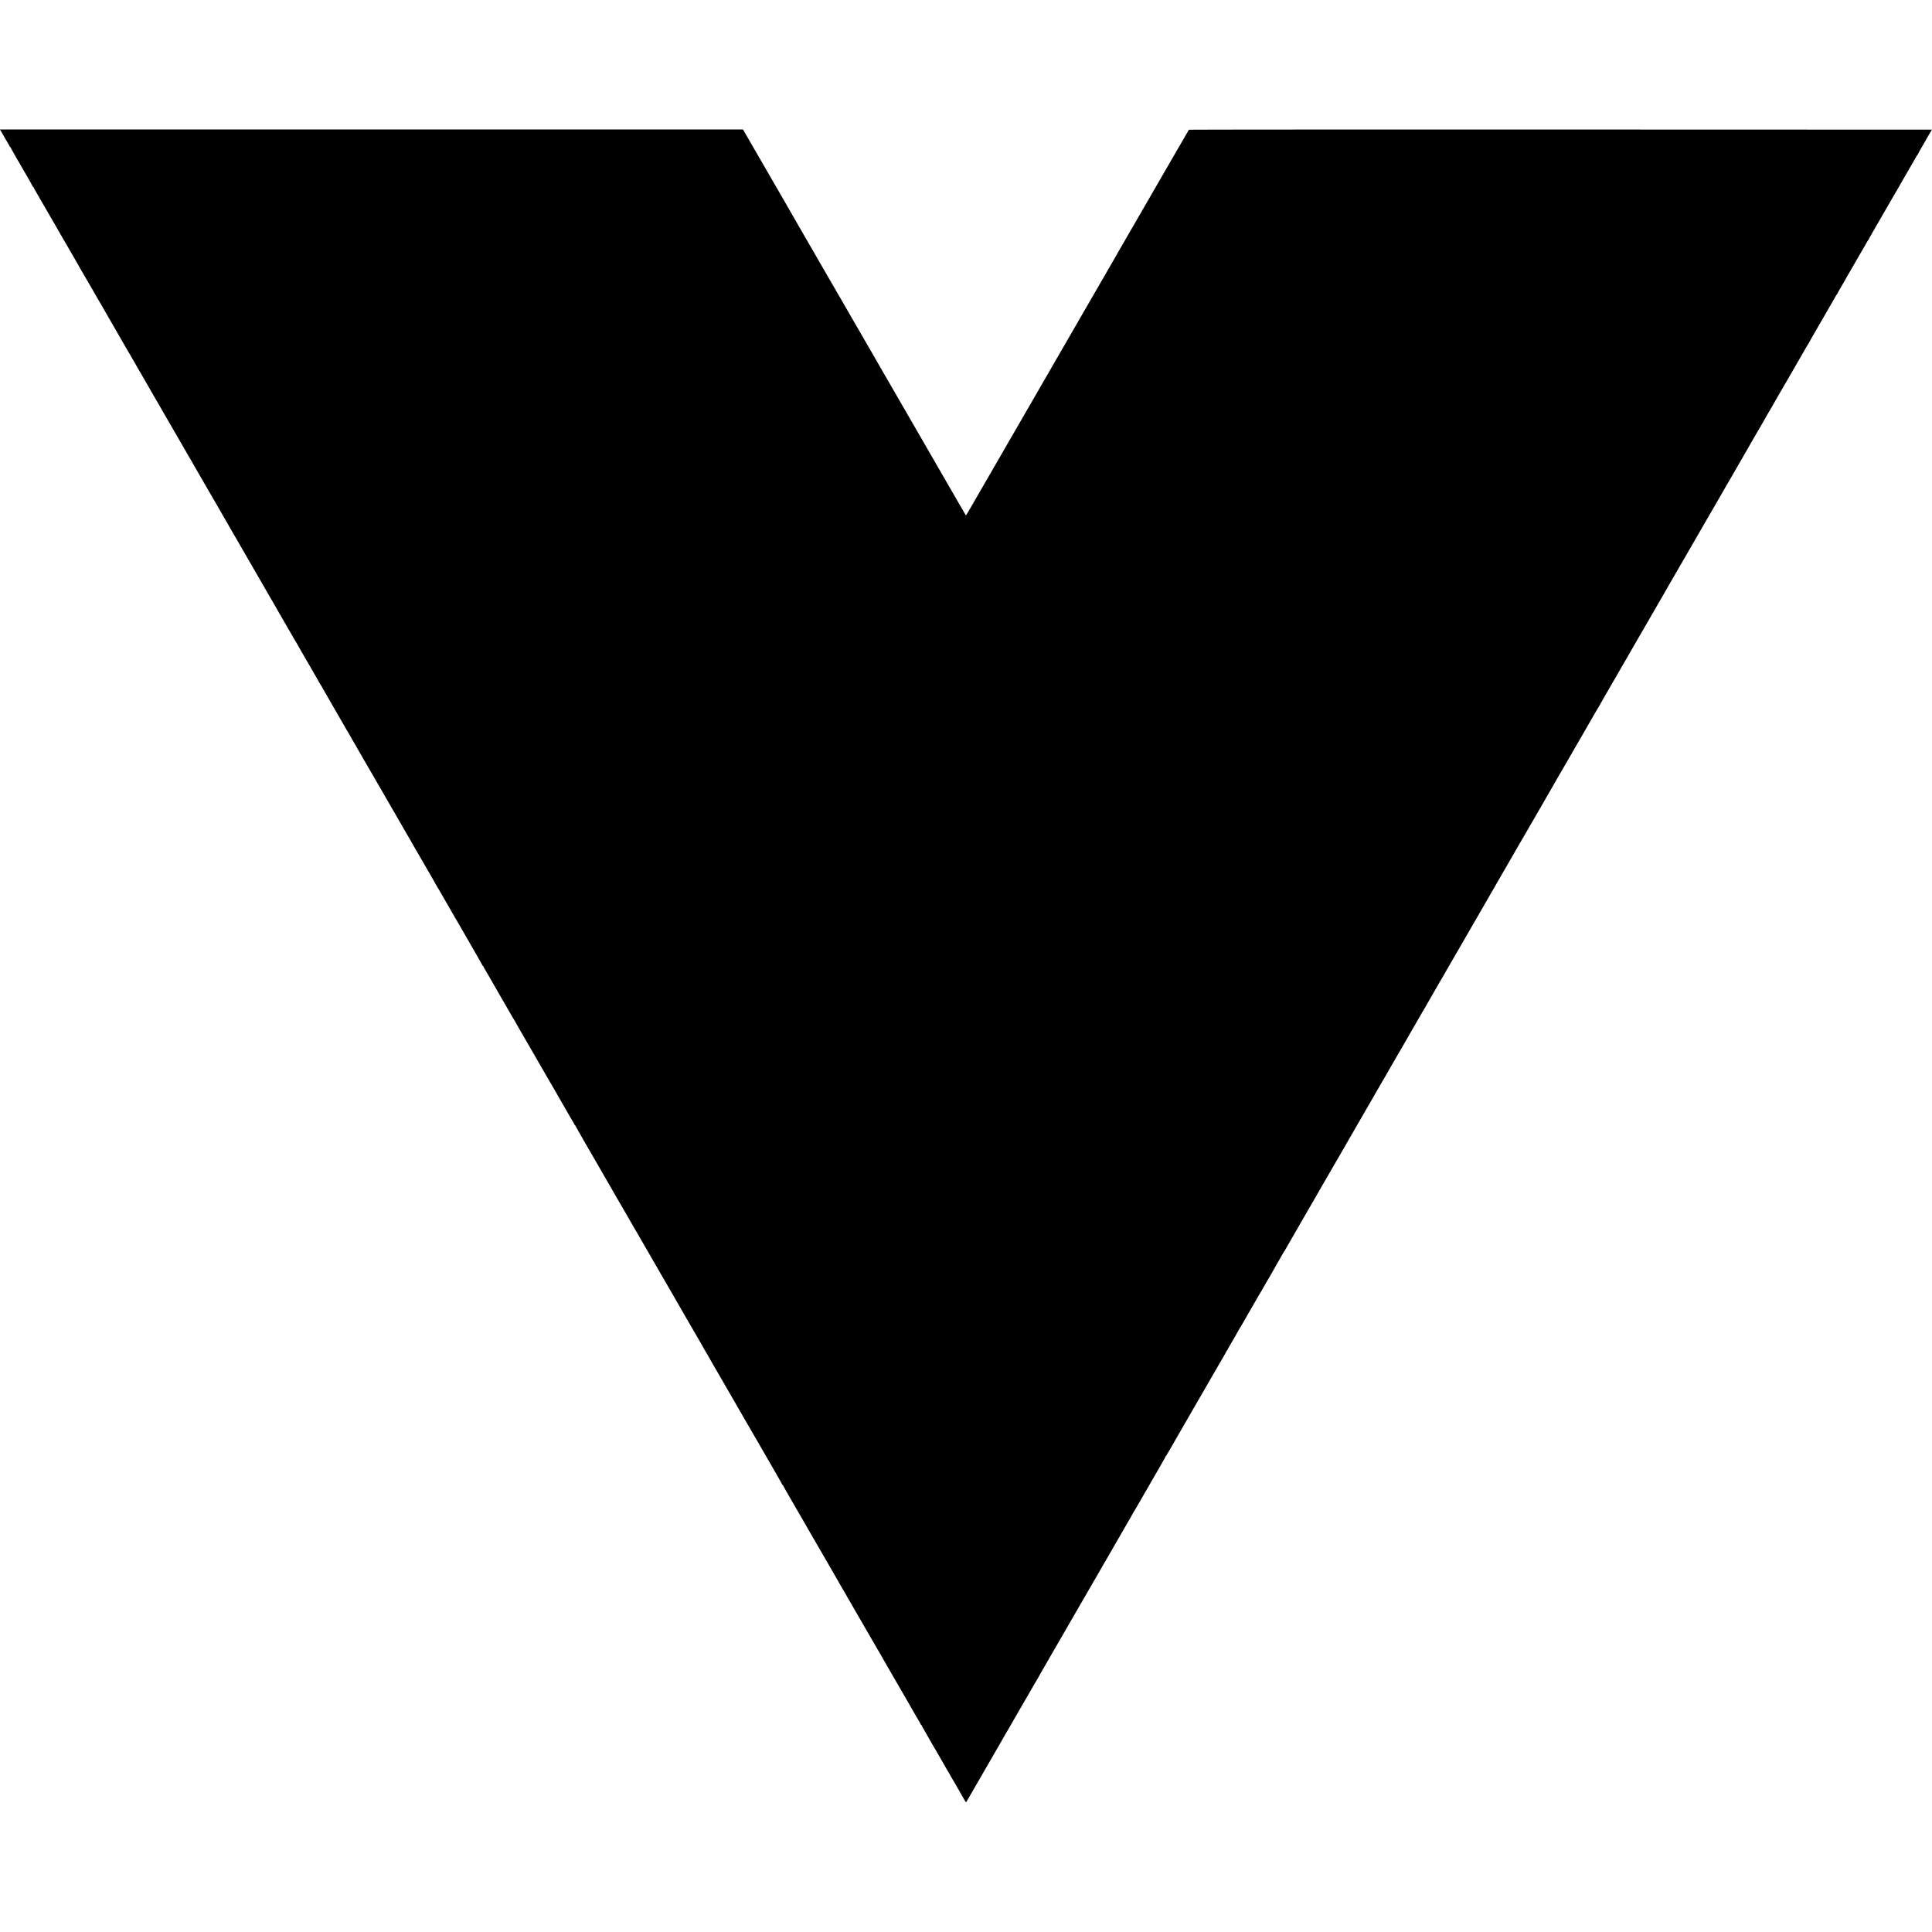
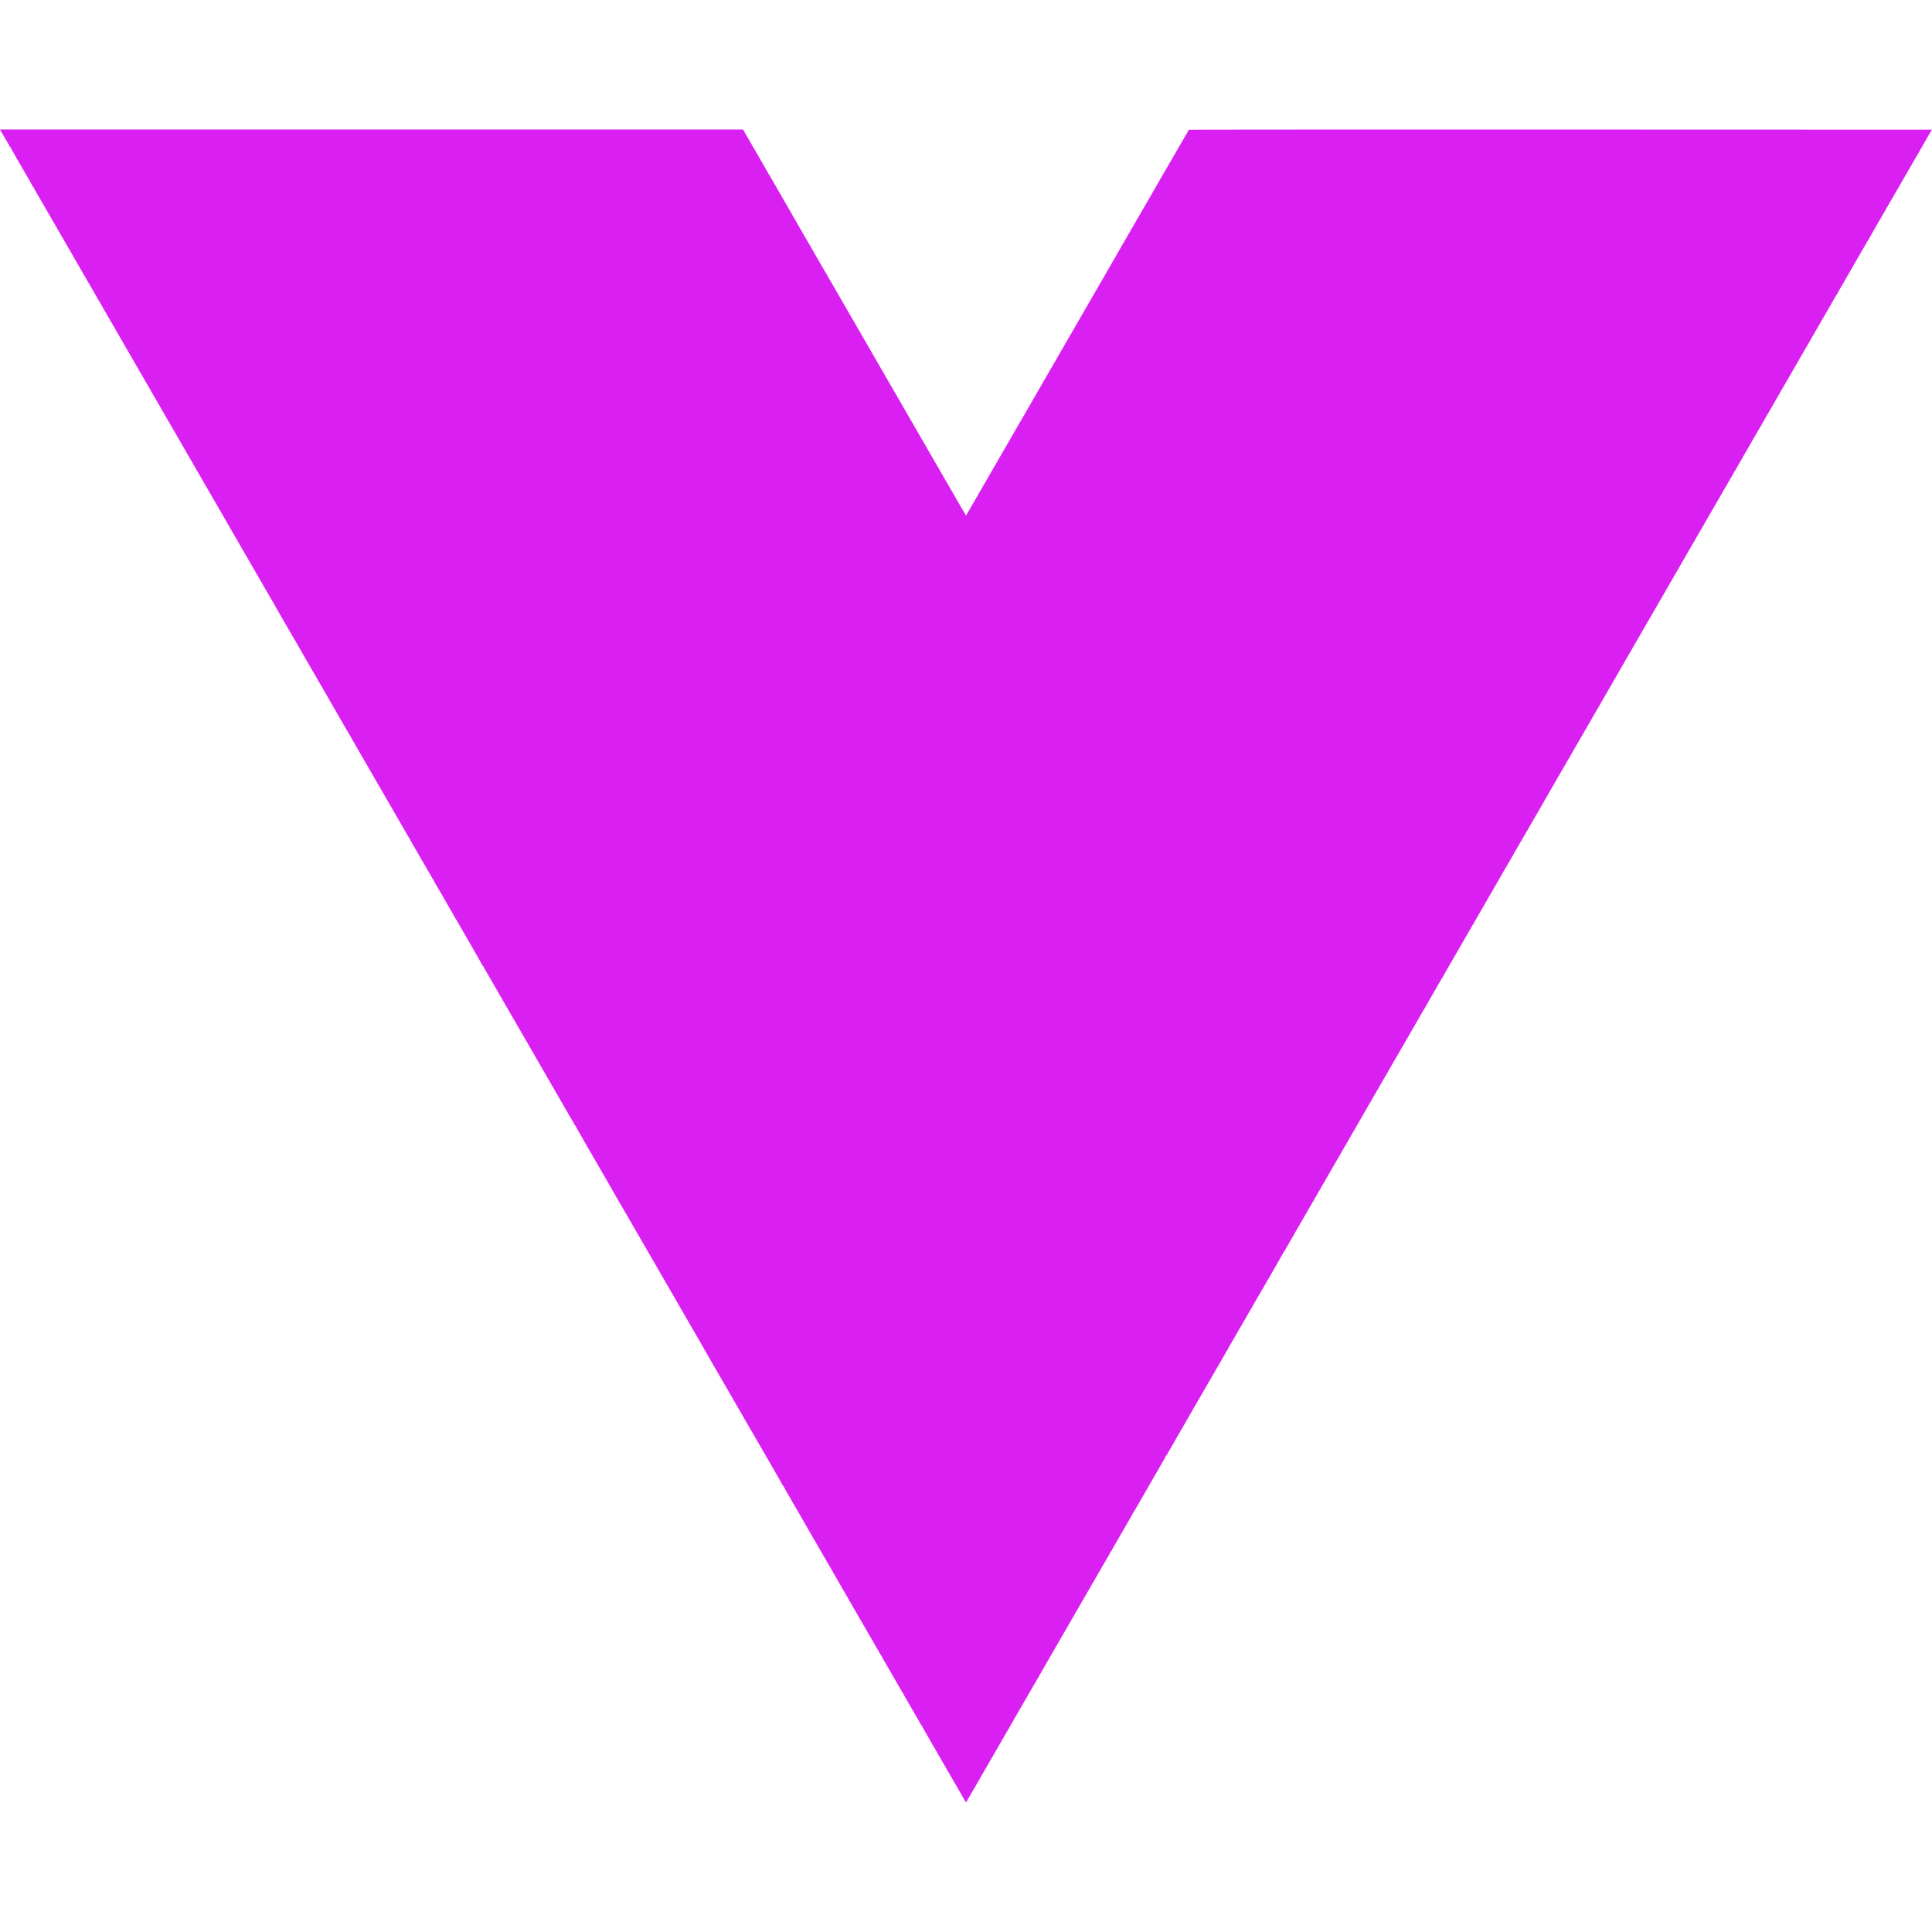
<svg xmlns="http://www.w3.org/2000/svg" version="1.0" width="16pt" height="16pt" viewBox="0 0 16 16" preserveAspectRatio="xMidYMid meet">
-   <g transform="translate(0,16) scale(0.00032,-0.00032)" fill="#000000" stroke="none">
+   <g transform="translate(0,16) scale(0.00032,-0.00032)" fill="#DA1FF2" stroke="none">
    <path d="M18 46618 c45 -75 122 -207 122 -211 0 -2 25 -45 55 -95 30 -50 55 -96 55 -102 0 -5 5 -10 10 -10 6 0 10 -4 10 -9 0 -5 73 -135 161 -288 89 -153 173 -298 187 -323 14 -25 32 -57 41 -72 88 -149 187 -324 189 -335 2 -7 8 -13 13 -13 5 0 9 -4 9 -10 0 -5 46 -89 103 -187 175 -302 490 -846 507 -876 8 -16 20 -36 25 -45 28 -46 290 -498 339 -585 13 -23 74 -129 136 -236 61 -107 123 -215 137 -240 14 -25 29 -50 33 -56 5 -5 23 -37 40 -70 18 -33 38 -67 44 -75 11 -16 21 -33 63 -109 14 -25 29 -50 33 -56 4 -5 21 -35 38 -65 55 -100 261 -455 269 -465 4 -5 14 -21 20 -35 15 -29 41 -75 103 -180 24 -41 52 -88 60 -105 9 -16 57 -100 107 -185 112 -193 362 -626 380 -660 8 -14 23 -38 33 -55 11 -16 23 -37 27 -45 4 -8 26 -46 48 -85 23 -38 53 -90 67 -115 46 -81 64 -113 178 -310 62 -107 121 -210 132 -227 37 -67 56 -99 85 -148 16 -27 32 -57 36 -65 4 -8 15 -27 25 -42 9 -15 53 -89 96 -165 44 -76 177 -307 296 -513 120 -206 268 -463 330 -570 131 -227 117 -203 200 -348 36 -62 73 -125 82 -140 10 -15 21 -34 25 -42 4 -8 20 -37 36 -65 17 -27 38 -65 48 -82 49 -85 64 -111 87 -153 13 -25 28 -49 32 -55 4 -5 78 -134 165 -285 87 -151 166 -288 176 -305 10 -16 26 -43 35 -59 9 -17 125 -217 257 -445 132 -229 253 -441 270 -471 17 -30 45 -79 64 -108 18 -29 33 -54 33 -57 0 -2 20 -37 44 -77 24 -40 123 -212 221 -383 97 -170 190 -330 205 -355 16 -25 39 -65 53 -90 13 -25 81 -144 152 -265 70 -121 137 -238 150 -260 12 -22 37 -65 55 -95 18 -30 43 -73 55 -95 12 -22 48 -85 80 -140 77 -132 163 -280 190 -330 13 -22 71 -123 130 -225 59 -102 116 -199 126 -217 10 -17 29 -50 43 -72 15 -22 26 -43 26 -45 0 -2 27 -50 60 -106 33 -56 60 -103 60 -105 0 -2 55 -98 90 -155 8 -14 182 -316 239 -414 13 -22 45 -79 72 -124 27 -46 49 -86 49 -89 0 -2 14 -24 30 -48 16 -24 30 -46 30 -49 0 -5 74 -135 100 -176 5 -8 24 -42 43 -75 50 -88 58 -101 262 -455 104 -179 199 -345 213 -370 14 -25 28 -49 32 -55 4 -5 17 -26 28 -45 10 -19 62 -109 114 -200 114 -197 133 -230 170 -295 16 -27 33 -57 38 -65 17 -28 96 -165 103 -180 4 -8 16 -28 26 -45 10 -16 77 -131 148 -255 72 -124 181 -313 243 -420 62 -107 121 -209 131 -227 35 -62 323 -560 392 -678 38 -66 83 -145 100 -175 16 -30 33 -59 37 -65 4 -5 17 -27 29 -47 34 -61 56 -100 90 -156 17 -29 31 -55 31 -57 0 -2 17 -32 39 -67 21 -35 134 -229 251 -433 117 -203 235 -407 261 -451 27 -45 49 -85 49 -88 0 -4 8 -19 19 -34 15 -21 200 -341 309 -533 10 -19 33 -58 51 -87 17 -29 31 -54 31 -56 0 -2 25 -44 55 -94 30 -50 55 -95 55 -98 0 -4 6 -15 14 -23 7 -9 27 -41 43 -71 17 -30 170 -297 342 -594 171 -296 311 -542 311 -547 0 -5 5 -9 10 -9 6 0 10 -4 10 -10 0 -5 22 -47 49 -92 27 -46 58 -99 68 -118 24 -43 81 -140 93 -160 5 -8 66 -114 135 -235 69 -121 130 -227 135 -235 12 -21 259 -447 283 -490 10 -19 28 -47 38 -62 11 -14 19 -29 19 -32 0 -3 37 -69 83 -148 99 -170 305 -526 337 -583 13 -22 31 -53 41 -70 11 -16 22 -37 26 -45 7 -14 82 -146 103 -180 14 -24 181 -311 205 -355 13 -22 46 -80 75 -130 29 -49 64 -110 78 -135 14 -25 51 -88 82 -140 31 -52 59 -102 63 -110 4 -8 18 -33 31 -55 205 -353 284 -489 309 -535 17 -30 45 -78 62 -106 18 -28 36 -60 39 -72 4 -12 12 -22 17 -22 5 0 9 -4 9 -10 0 -5 109 -197 241 -427 133 -230 250 -431 259 -448 51 -90 222 -385 280 -485 37 -63 78 -135 92 -160 14 -25 67 -117 118 -205 51 -88 101 -175 111 -193 34 -58 55 -95 149 -257 51 -88 101 -173 110 -190 9 -16 76 -131 147 -255 72 -124 140 -241 151 -260 61 -108 281 -489 355 -615 38 -66 77 -133 87 -150 35 -63 91 -161 100 -175 14 -23 99 -169 128 -220 54 -97 135 -235 142 -245 4 -5 20 -32 35 -60 26 -48 238 -416 276 -480 10 -16 26 -46 37 -65 30 -53 382 -661 403 -695 10 -16 22 -37 26 -45 4 -8 26 -48 50 -88 24 -41 43 -75 43 -77 0 -2 22 -40 50 -85 27 -45 50 -84 50 -86 0 -3 38 -69 83 -147 84 -142 302 -520 340 -587 10 -19 34 -60 52 -90 18 -30 44 -75 57 -100 14 -25 45 -79 70 -120 25 -41 56 -96 70 -121 14 -25 77 -133 138 -240 62 -107 122 -210 132 -229 25 -43 310 -535 337 -581 11 -19 26 -45 34 -59 17 -32 238 -414 266 -460 11 -19 24 -41 28 -49 3 -7 75 -133 160 -278 84 -146 153 -269 153 -274 0 -5 5 -9 10 -9 6 0 10 -4 10 -10 0 -5 82 -150 181 -322 182 -314 201 -346 240 -415 12 -21 80 -139 152 -263 71 -124 141 -245 155 -270 14 -25 28 -49 32 -55 6 -8 145 -248 220 -380 37 -66 209 -362 229 -395 11 -19 24 -42 28 -49 4 -8 67 -118 140 -243 73 -125 133 -230 133 -233 0 -2 15 -28 33 -57 19 -29 47 -78 64 -108 17 -30 53 -93 79 -139 53 -90 82 -141 157 -272 82 -142 115 -199 381 -659 142 -245 268 -463 281 -485 12 -22 71 -125 132 -230 60 -104 172 -298 248 -430 76 -132 146 -253 156 -270 11 -16 22 -36 26 -44 3 -8 30 -54 60 -103 29 -49 53 -91 53 -93 0 -3 18 -34 40 -70 22 -36 40 -67 40 -69 0 -2 37 -66 81 -142 45 -77 98 -168 119 -204 20 -36 47 -81 58 -100 12 -19 27 -47 33 -62 6 -16 15 -28 20 -28 5 0 9 -4 9 -9 0 -6 63 -118 140 -251 77 -133 140 -243 140 -245 0 -2 18 -33 41 -70 22 -37 49 -83 60 -101 10 -19 29 -51 40 -71 25 -45 109 -189 126 -218 7 -11 17 -29 22 -40 6 -11 22 -38 35 -60 14 -22 37 -62 52 -90 14 -27 35 -62 45 -77 11 -14 19 -29 19 -32 0 -3 18 -35 40 -71 22 -36 40 -67 40 -69 0 -2 19 -35 42 -72 23 -38 55 -94 72 -124 26 -47 139 -244 171 -298 6 -9 21 -36 34 -60 28 -48 37 -51 51 -19 6 12 19 36 29 52 10 17 27 46 38 65 11 19 104 181 208 360 103 179 199 345 213 370 14 25 42 74 64 109 21 34 38 65 38 67 0 2 18 33 40 69 22 36 40 67 40 69 0 3 177 310 199 346 16 26 136 234 140 244 2 5 25 44 52 88 27 44 49 81 49 84 0 2 18 34 40 70 22 36 40 67 40 69 0 2 20 36 43 77 35 58 169 289 297 513 9 17 50 86 90 155 40 69 86 150 103 180 16 30 35 62 41 70 6 8 16 24 22 35 35 64 72 129 167 293 59 100 116 199 127 220 11 20 30 53 41 72 43 72 1070 1850 1121 1940 14 25 65 113 113 195 48 83 96 166 107 185 10 19 28 50 38 68 11 18 73 124 137 235 64 111 175 303 246 427 71 124 173 299 225 390 52 91 116 202 143 248 27 45 49 85 49 89 0 4 6 14 14 22 7 9 28 43 46 76 26 47 251 436 378 655 11 19 29 51 40 70 11 19 101 176 201 348 99 172 181 317 181 323 0 5 5 9 10 9 6 0 10 5 10 11 0 6 8 23 18 37 11 15 32 52 49 82 16 30 130 228 253 440 122 212 234 405 248 430 13 25 39 70 57 100 39 65 69 117 130 225 25 44 50 87 55 95 12 19 78 134 220 380 61 107 129 224 150 260 161 277 222 382 246 425 15 28 47 83 71 123 24 41 43 78 43 83 0 5 4 9 8 9 4 0 13 12 19 28 7 15 23 45 36 67 66 110 277 478 277 483 0 3 6 13 14 21 7 9 27 41 43 71 17 30 45 80 63 110 34 57 375 649 394 685 6 11 16 27 22 35 6 8 26 42 44 75 18 33 41 74 51 90 10 17 24 41 32 55 54 97 72 128 88 152 11 14 19 28 19 30 0 3 79 141 175 308 96 167 175 305 175 308 0 3 6 13 14 21 7 9 26 39 41 66 33 60 276 483 338 587 24 40 46 80 50 88 4 8 13 24 20 35 14 23 95 163 125 215 11 19 52 91 92 160 40 69 80 139 90 155 9 17 103 179 207 360 105 182 200 346 211 365 103 181 463 802 489 845 7 11 15 27 19 35 4 8 29 51 55 95 64 110 828 1433 848 1470 9 17 24 41 33 55 9 14 29 48 45 77 15 28 52 93 82 145 30 51 62 107 71 123 17 30 231 398 400 690 51 88 103 179 115 202 12 23 26 48 32 55 6 7 24 38 40 68 17 30 61 107 98 170 37 63 84 144 103 180 19 36 41 72 48 81 8 8 14 18 14 21 0 4 27 51 59 106 32 55 72 124 89 154 16 29 71 125 122 213 51 88 104 180 118 205 13 25 28 50 32 55 4 6 17 26 28 45 11 19 45 80 77 135 31 55 66 116 77 135 11 19 88 152 171 295 401 694 620 1072 650 1125 11 19 87 152 170 295 83 143 158 273 166 288 9 16 21 36 26 45 6 9 31 52 55 96 25 43 54 94 66 115 11 20 95 164 186 321 91 157 173 299 182 315 9 17 26 46 37 65 12 19 66 114 121 210 56 96 108 186 117 200 8 14 24 40 34 59 24 45 383 664 412 713 5 9 17 29 26 45 15 28 120 210 241 419 36 61 68 117 72 125 4 8 12 23 19 34 35 57 245 420 262 453 11 20 35 61 53 90 17 29 32 54 32 56 0 3 28 51 62 108 33 57 70 119 80 138 10 19 23 42 28 50 5 8 32 53 59 100 27 47 149 258 271 470 122 212 234 405 248 430 30 53 62 108 80 135 6 11 15 27 19 35 4 8 85 150 181 315 96 165 187 323 202 350 31 56 116 202 130 225 5 8 25 42 43 75 19 33 92 159 162 280 149 257 157 271 202 350 19 33 38 67 43 75 9 14 228 392 275 475 12 22 55 96 95 165 40 69 80 139 90 155 24 42 202 350 221 383 9 15 27 47 41 72 14 25 75 131 136 236 61 106 121 210 134 232 99 172 271 470 279 482 5 8 23 40 40 70 18 30 81 141 142 245 60 105 121 210 135 235 14 25 71 124 127 220 56 96 143 247 194 335 51 88 96 167 102 175 14 24 180 311 204 355 23 43 340 590 356 615 5 8 50 87 101 175 171 301 517 898 582 1008 25 43 46 81 46 83 0 2 12 23 27 47 14 23 40 67 56 97 16 30 35 62 42 70 7 8 15 22 18 30 4 8 20 38 37 65 16 28 33 57 37 65 6 12 111 196 143 250 5 8 55 95 112 193 57 98 113 195 126 215 12 20 27 46 32 57 6 11 14 27 20 35 5 8 76 130 156 270 80 140 165 287 187 325 23 39 52 90 66 115 13 25 30 52 37 61 8 8 14 18 14 21 0 4 41 77 92 165 50 87 175 302 276 478 101 176 208 360 236 408 28 49 67 117 86 152 19 35 41 70 48 77 6 6 12 15 12 19 0 7 124 224 167 291 12 21 23 40 23 42 0 2 21 40 46 83 26 43 55 92 64 109 54 95 327 568 354 614 19 30 45 75 59 100 71 128 82 145 89 148 4 2 8 8 8 13 0 5 42 82 94 172 311 538 496 858 518 897 14 25 40 70 58 100 18 30 42 71 53 90 10 19 79 139 152 265 73 127 142 246 153 265 10 19 43 76 72 125 29 50 63 108 75 130 65 116 80 140 87 143 4 2 8 8 8 12 0 8 114 212 140 250 6 8 14 24 20 35 5 11 54 97 108 190 l100 170 -9611 3 c-5286 1 -9614 -1 -9618 -5 -5 -6 -419 -719 -619 -1068 -89 -155 -267 -463 -323 -560 -38 -66 -81 -140 -95 -165 -31 -56 -263 -457 -526 -910 -110 -190 -224 -388 -254 -440 -29 -52 -61 -109 -71 -125 -23 -39 -243 -420 -268 -465 -11 -19 -204 -352 -428 -740 -224 -388 -477 -826 -563 -975 -85 -148 -185 -322 -222 -385 -37 -63 -120 -207 -185 -320 -65 -113 -177 -306 -248 -430 -72 -124 -172 -297 -222 -385 -51 -88 -142 -245 -202 -350 -131 -226 -247 -427 -408 -705 -65 -113 -249 -432 -410 -710 -160 -278 -388 -673 -506 -877 -118 -205 -216 -373 -219 -373 -3 0 -52 82 -109 183 -58 100 -144 250 -192 332 -95 164 -402 696 -647 1120 -85 149 -228 396 -317 550 -212 365 -982 1700 -1008 1745 -10 19 -43 76 -72 125 -29 50 -64 110 -77 135 -14 25 -63 110 -110 190 -47 80 -96 165 -110 190 -14 25 -99 171 -188 325 -89 154 -174 300 -188 325 -13 25 -64 113 -112 195 -48 83 -140 242 -205 355 -65 113 -183 317 -263 454 -79 137 -152 264 -163 282 -50 89 -335 583 -354 614 -12 19 -34 58 -50 85 -15 28 -129 226 -253 440 -124 215 -235 408 -247 430 -12 22 -69 121 -127 220 -58 99 -226 389 -373 645 -148 256 -324 561 -392 678 -67 117 -134 232 -147 255 -13 23 -33 59 -46 80 l-22 37 -9615 0 -9615 0 20 -32z" />
  </g>
</svg>
